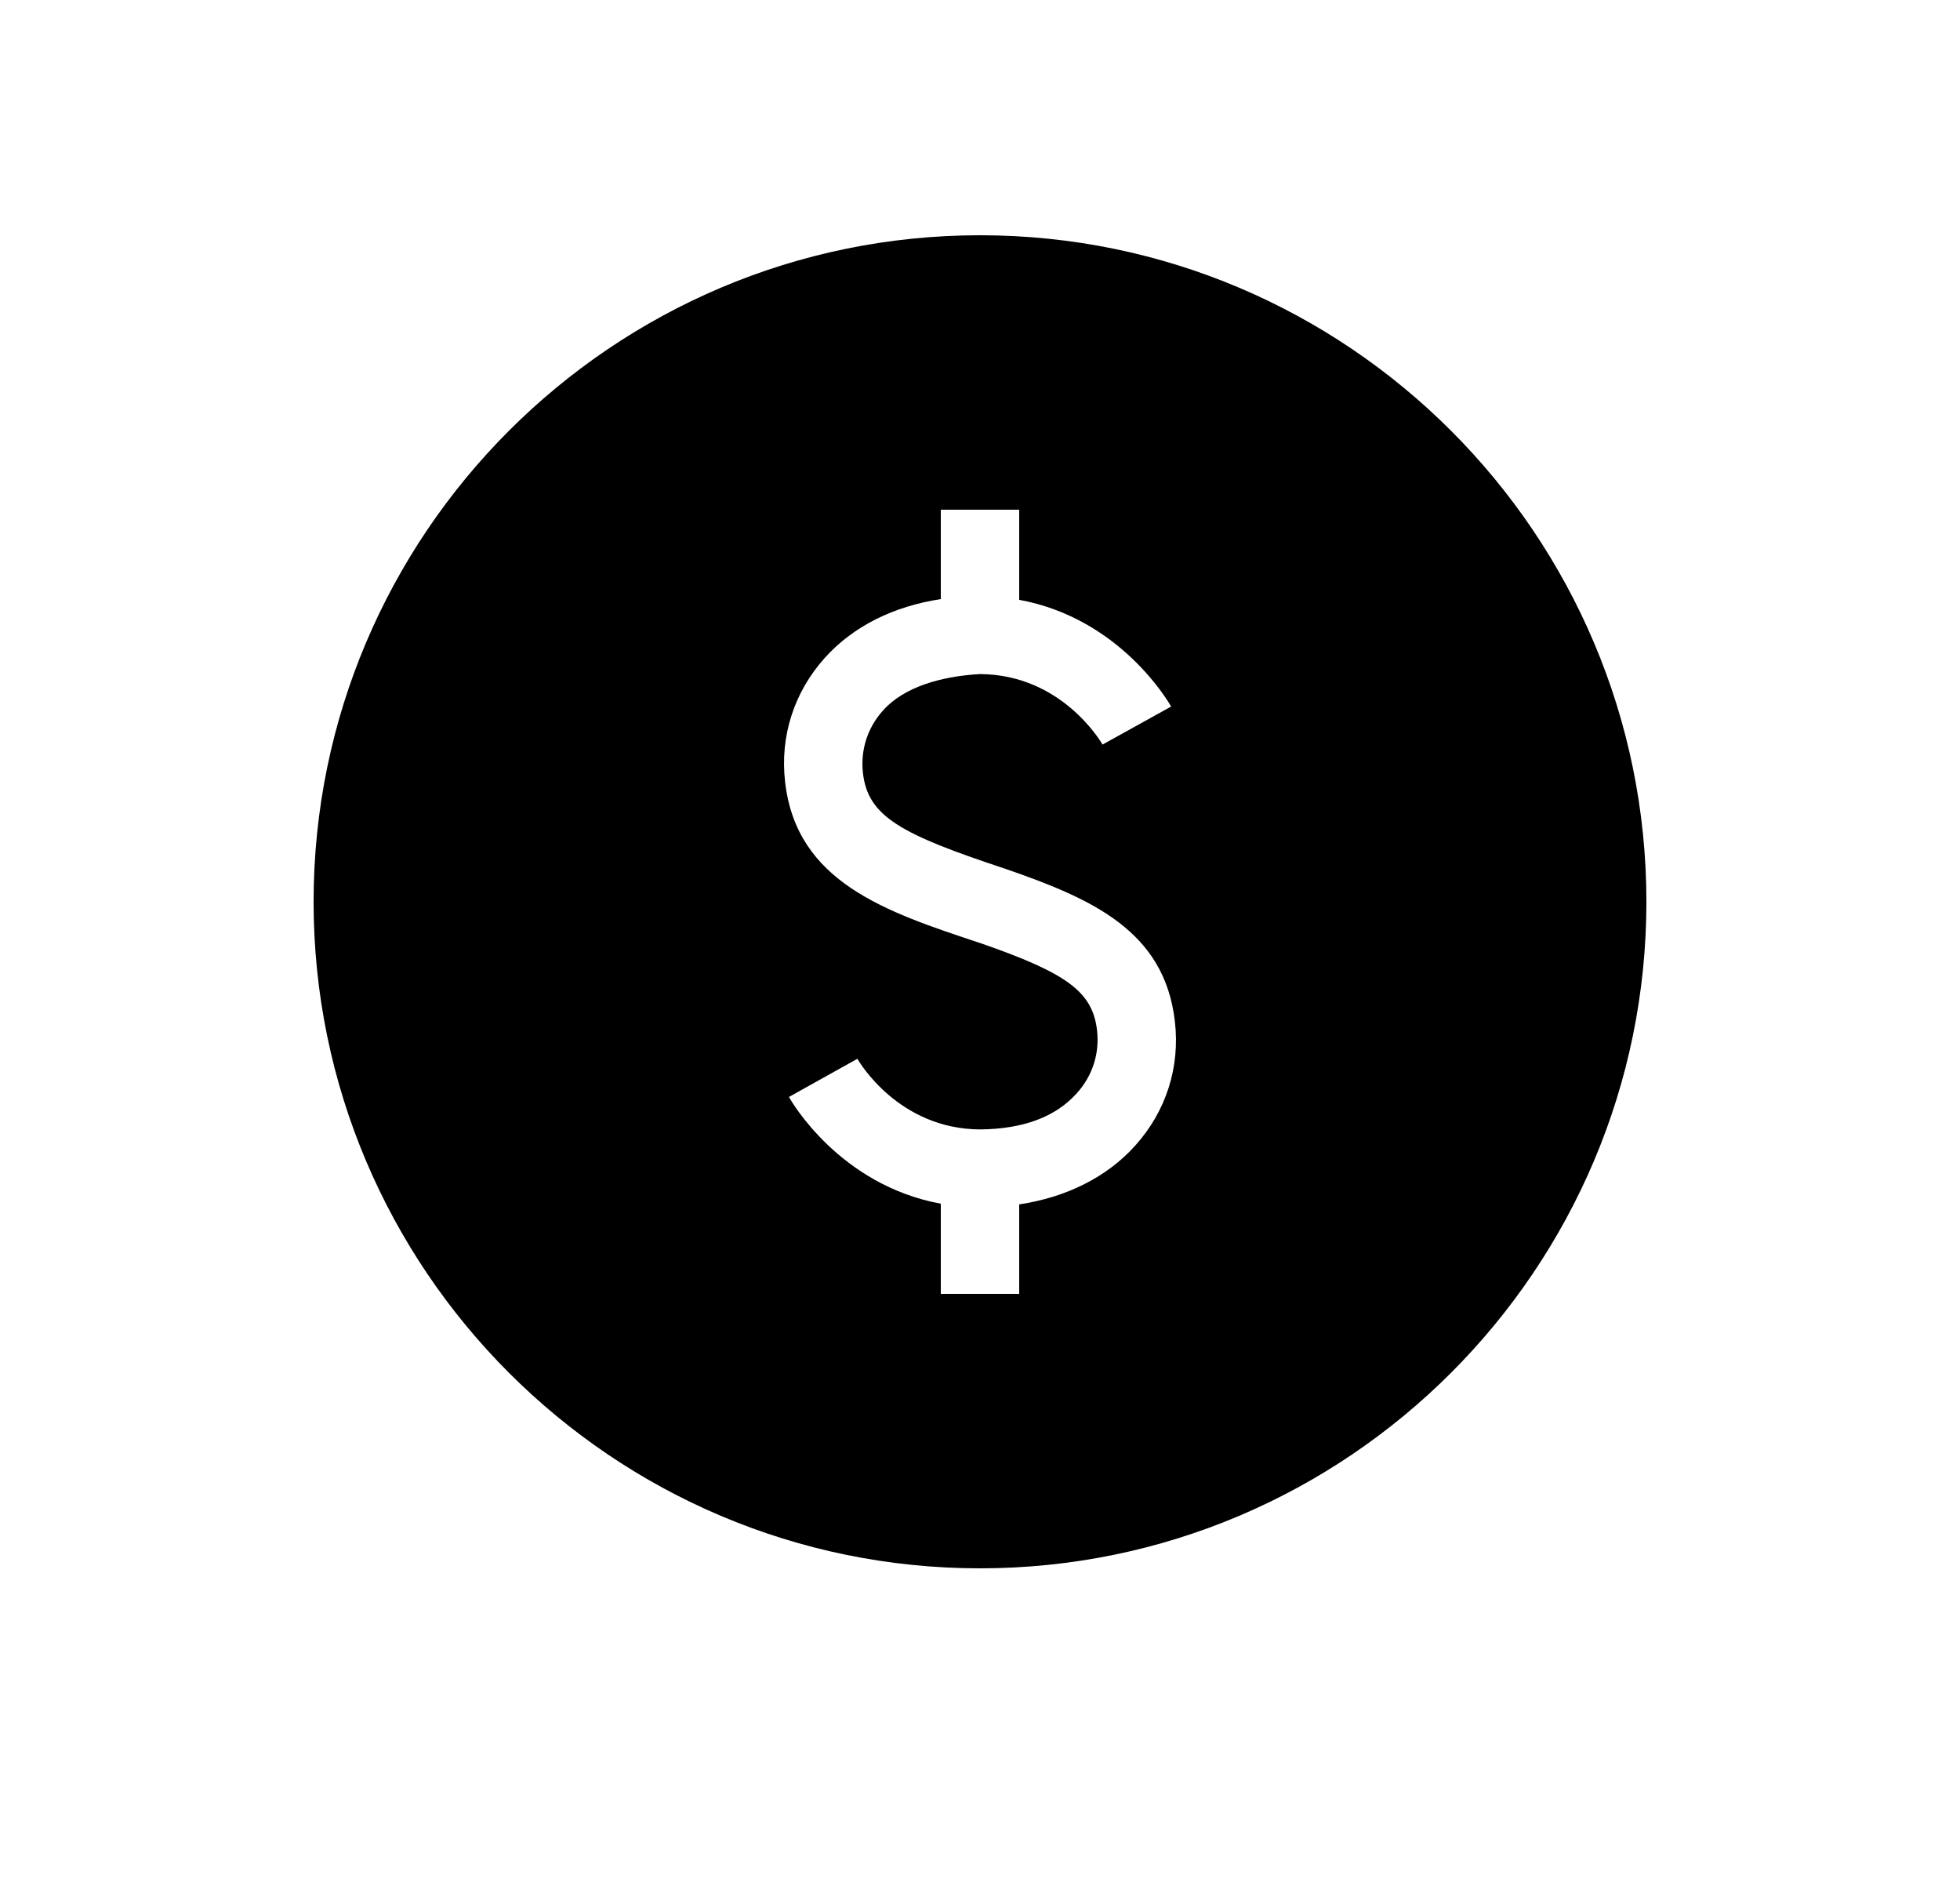
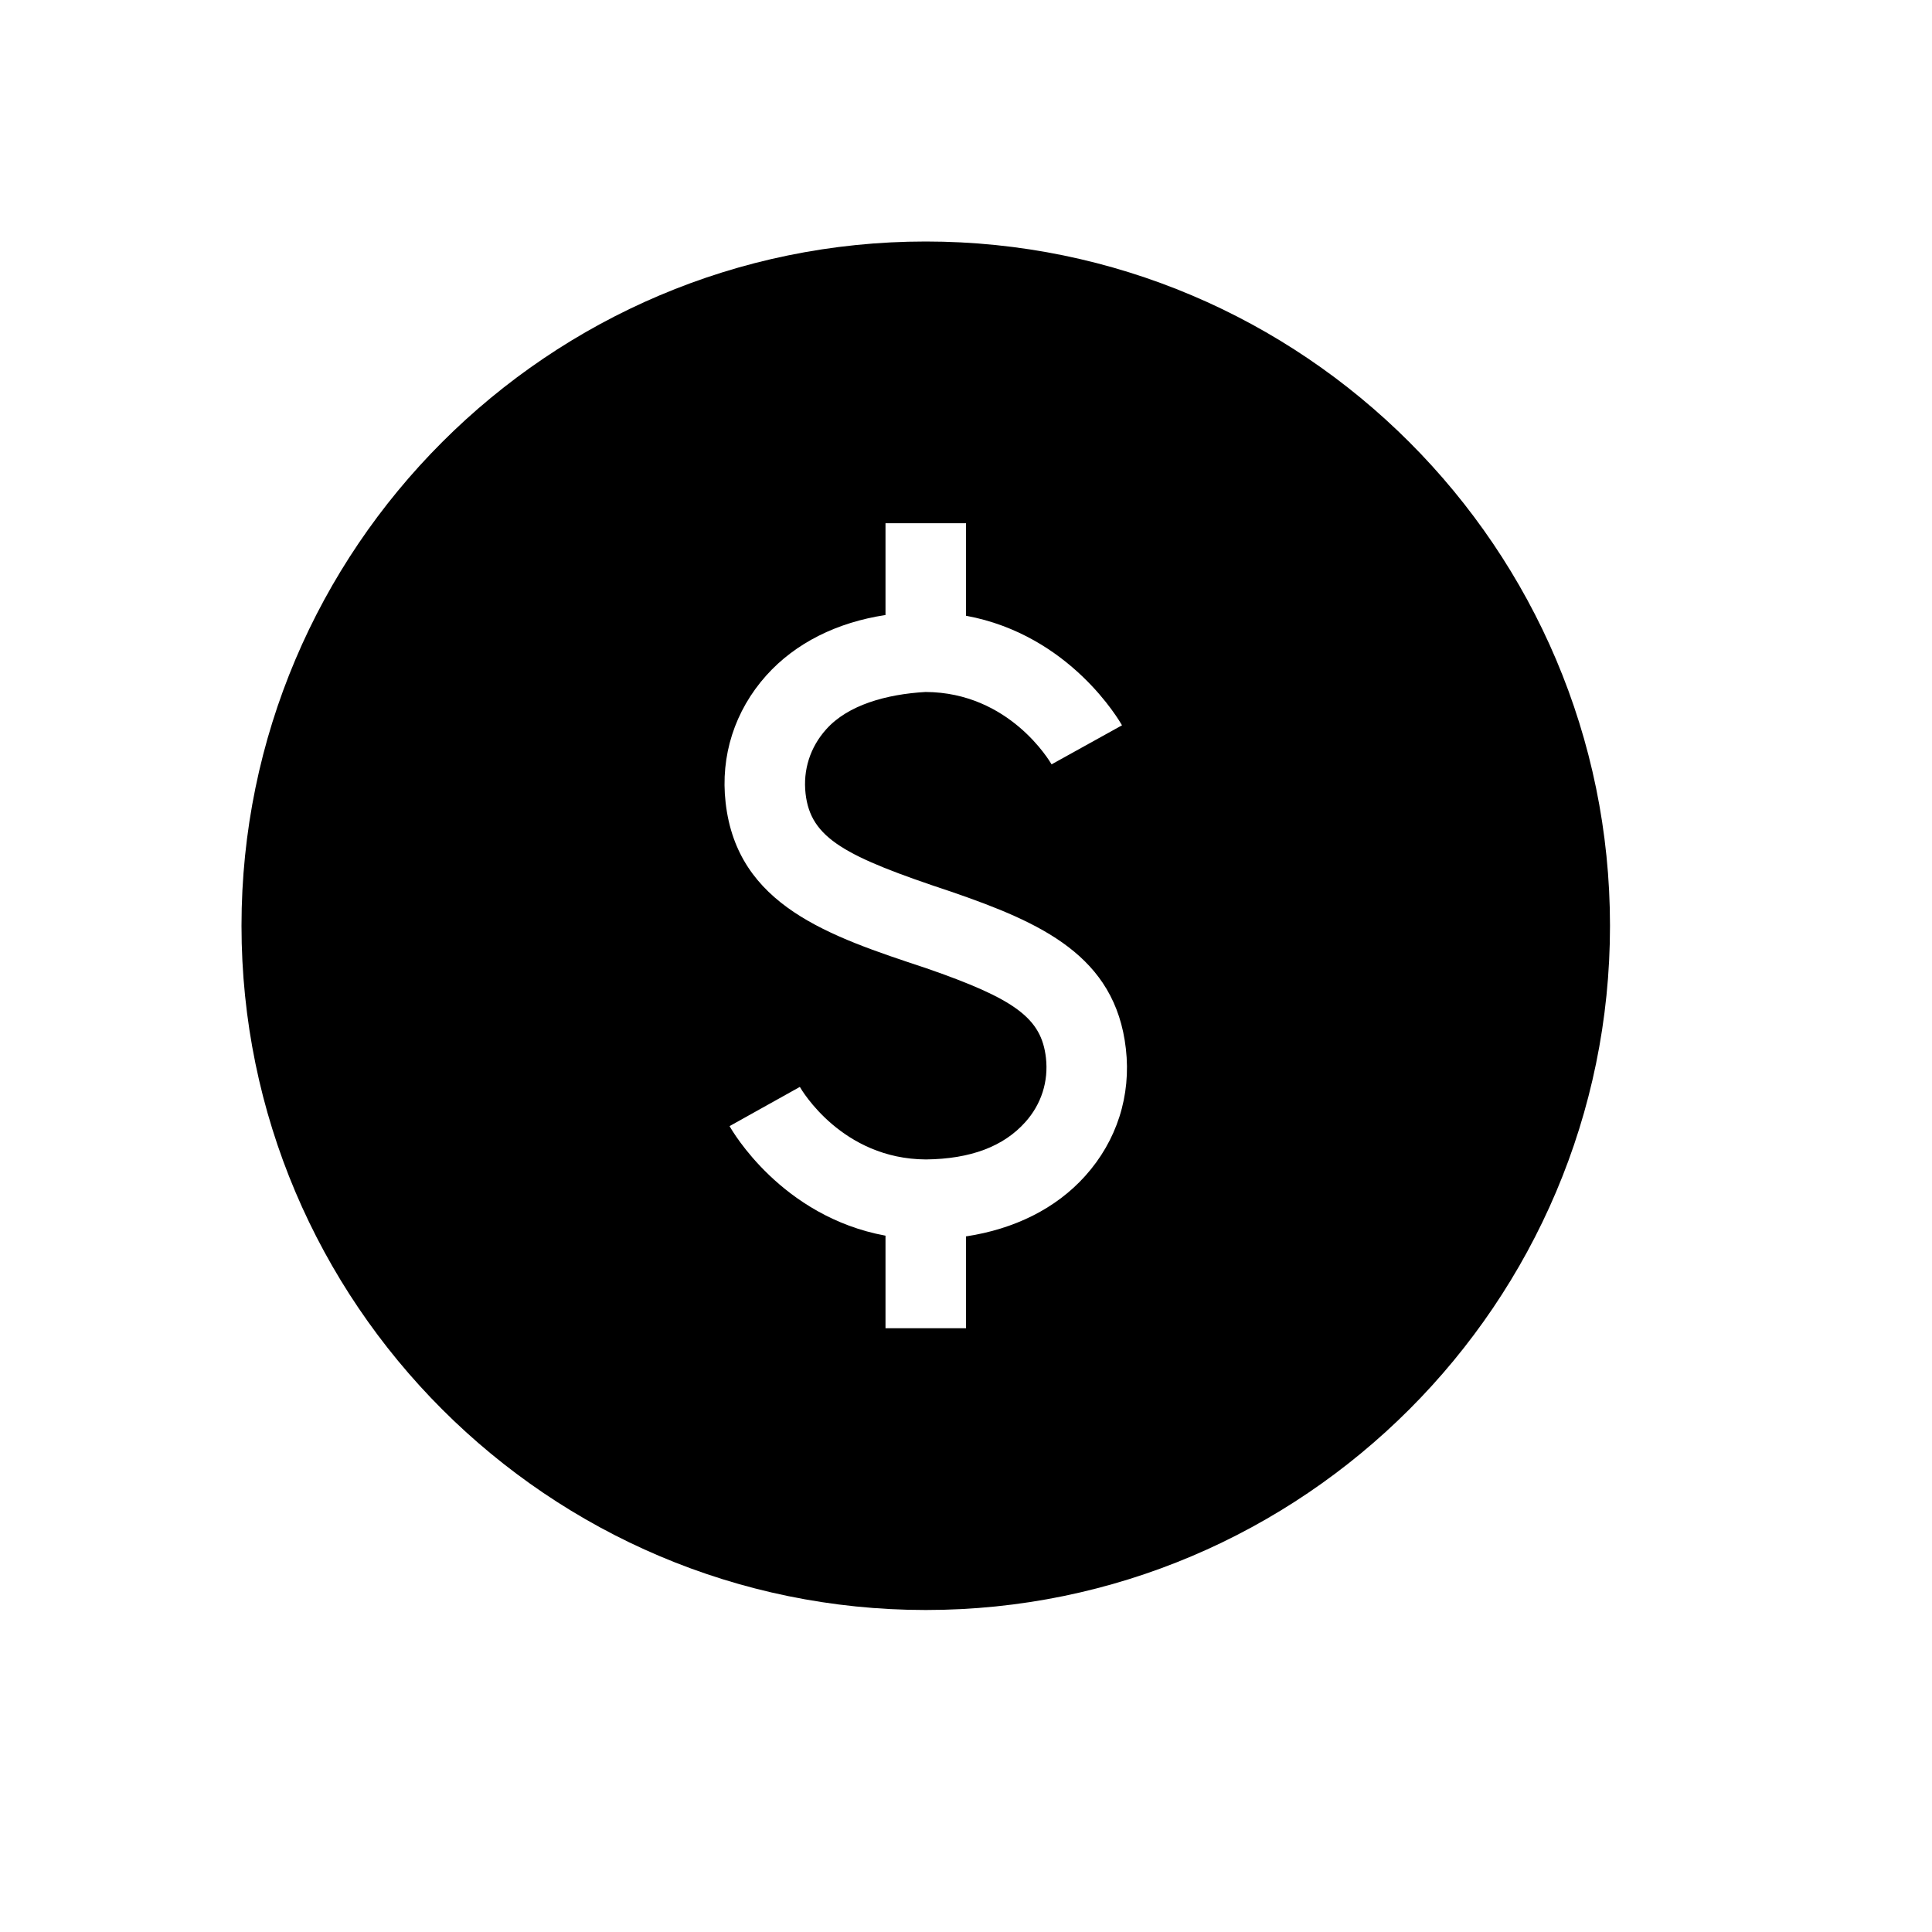
- <svg xmlns="http://www.w3.org/2000/svg" width="25px" height="24px" viewBox="0 0 25 24" version="1.1">
-   <g id="PriceFill_Medium_24X24" stroke="none" stroke-width="1" fill="none" fill-rule="evenodd" transform="translate(1, 0)">
-     <path d="M13.481,14.608 C13.117,15.014 12.6,15.268 12,15.359 L12,16.5 L11,16.5 L11,15.35 C9.706,15.112 9.091,14.04 9.063,13.989 L9.936,13.502 C9.957,13.539 10.46,14.398 11.502,14.403 C12.059,14.397 12.467,14.241 12.736,13.94 C12.936,13.718 13.026,13.434 12.993,13.141 C12.937,12.65 12.616,12.411 11.499,12.025 C10.298,11.628 9.159,11.251 9.014,9.971 C8.947,9.39 9.127,8.829 9.519,8.391 C9.883,7.985 10.4,7.731 11,7.64 L11,6.5 L12,6.5 L12,7.649 C13.294,7.887 13.909,8.96 13.938,9.01 L13.063,9.495 C13.043,9.461 12.541,8.601 11.498,8.596 C11.009,8.624 10.533,8.758 10.264,9.059 C10.064,9.281 9.974,9.565 10.007,9.858 C10.07,10.414 10.493,10.639 11.819,11.078 C12.93,11.461 13.855,11.871 13.986,13.028 C14.053,13.609 13.874,14.171 13.481,14.608 M11.5,3 C6.813,3 3,6.813 3,11.5 C3,16.186 6.813,20 11.5,20 C16.187,20 20,16.186 20,11.5 C20,6.813 16.187,3 11.5,3" id="Fill-2" fill="#000000" />
-   </g>
+ <svg xmlns="http://www.w3.org/2000/svg" width="24" height="24" viewBox="0 0 24 24">
+   <path fill-rule="evenodd" d="M13.481,14.608 C13.117,15.014 12.6,15.268 12,15.359 L12,16.5 L11,16.5 L11,15.35 C9.706,15.112 9.091,14.04 9.063,13.989 L9.936,13.502 C9.957,13.539 10.46,14.398 11.502,14.403 C12.059,14.397 12.467,14.241 12.736,13.94 C12.936,13.718 13.026,13.434 12.993,13.141 C12.937,12.65 12.616,12.411 11.499,12.025 C10.298,11.628 9.159,11.251 9.014,9.971 C8.947,9.39 9.127,8.829 9.519,8.391 C9.883,7.985 10.4,7.731 11,7.64 L11,6.5 L12,6.5 L12,7.649 C13.294,7.887 13.909,8.96 13.938,9.01 L13.063,9.495 C13.043,9.461 12.541,8.601 11.498,8.596 C11.009,8.624 10.533,8.758 10.264,9.059 C10.064,9.281 9.974,9.565 10.007,9.858 C10.07,10.414 10.493,10.639 11.819,11.078 C12.93,11.461 13.855,11.871 13.986,13.028 C14.053,13.609 13.874,14.171 13.481,14.608 M11.5,3 C6.813,3 3,6.813 3,11.5 C3,16.186 6.813,20 11.5,20 C16.187,20 20,16.186 20,11.5 C20,6.813 16.187,3 11.5,3" />
</svg>
